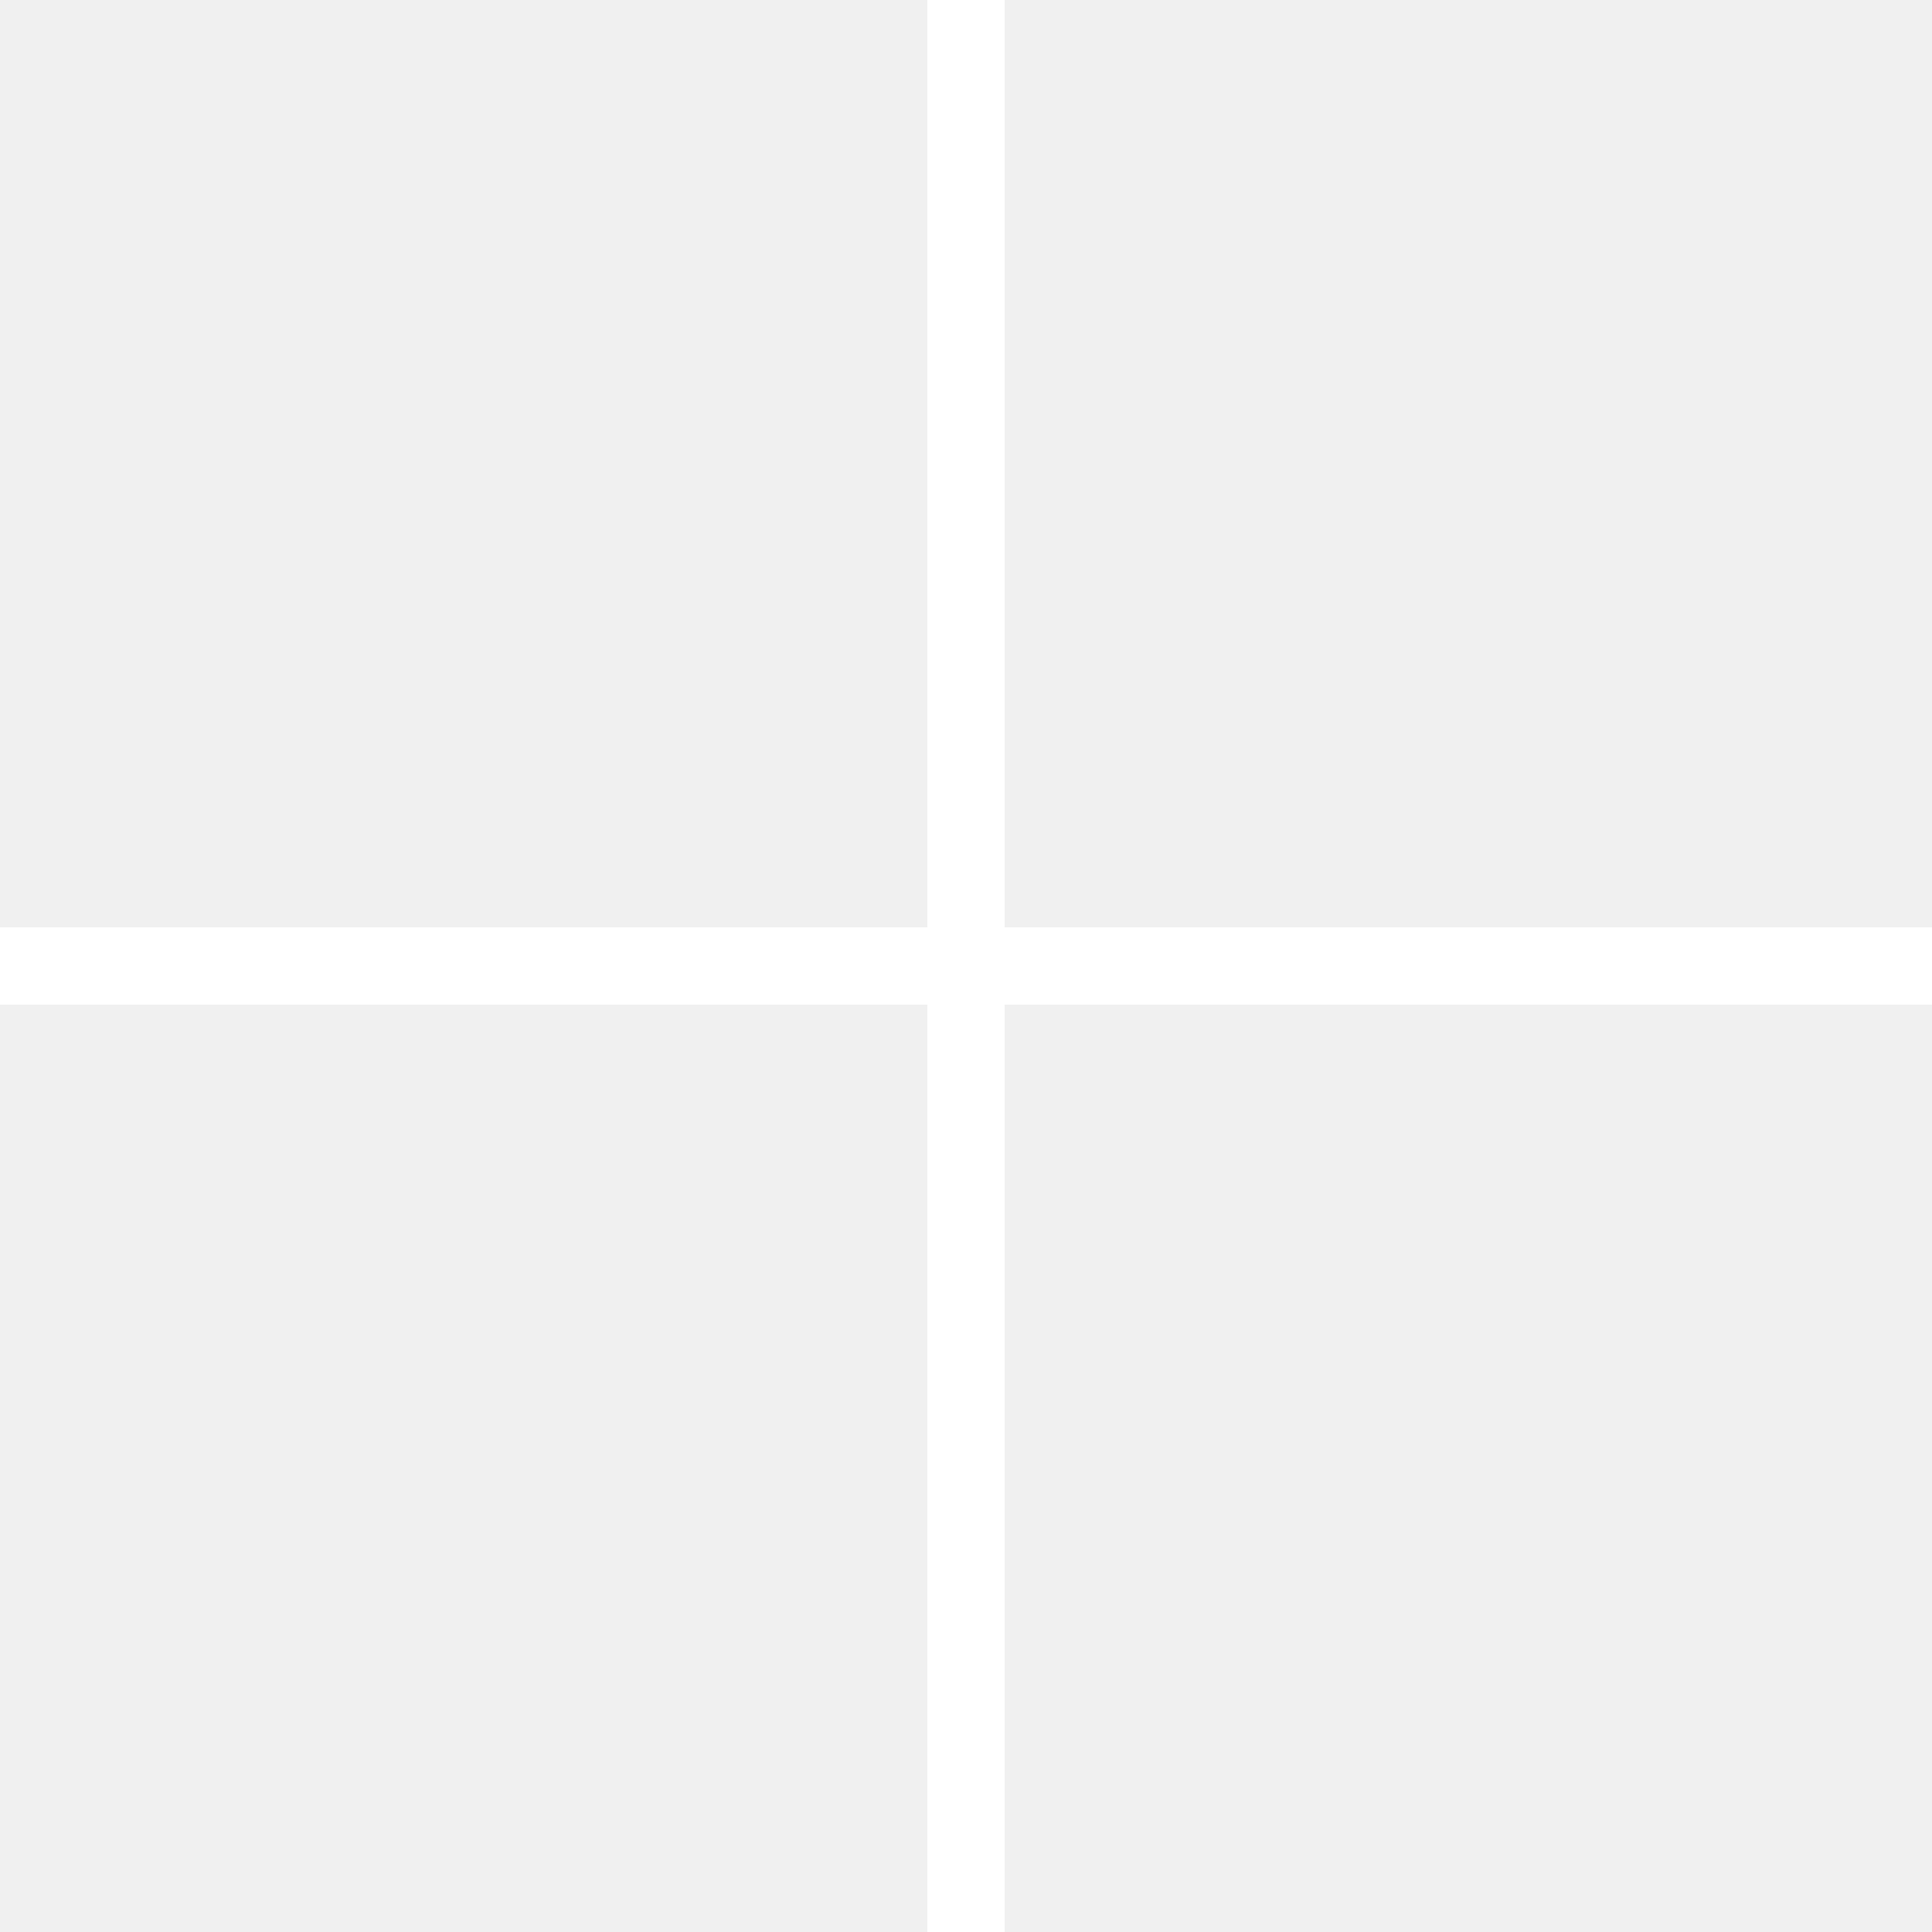
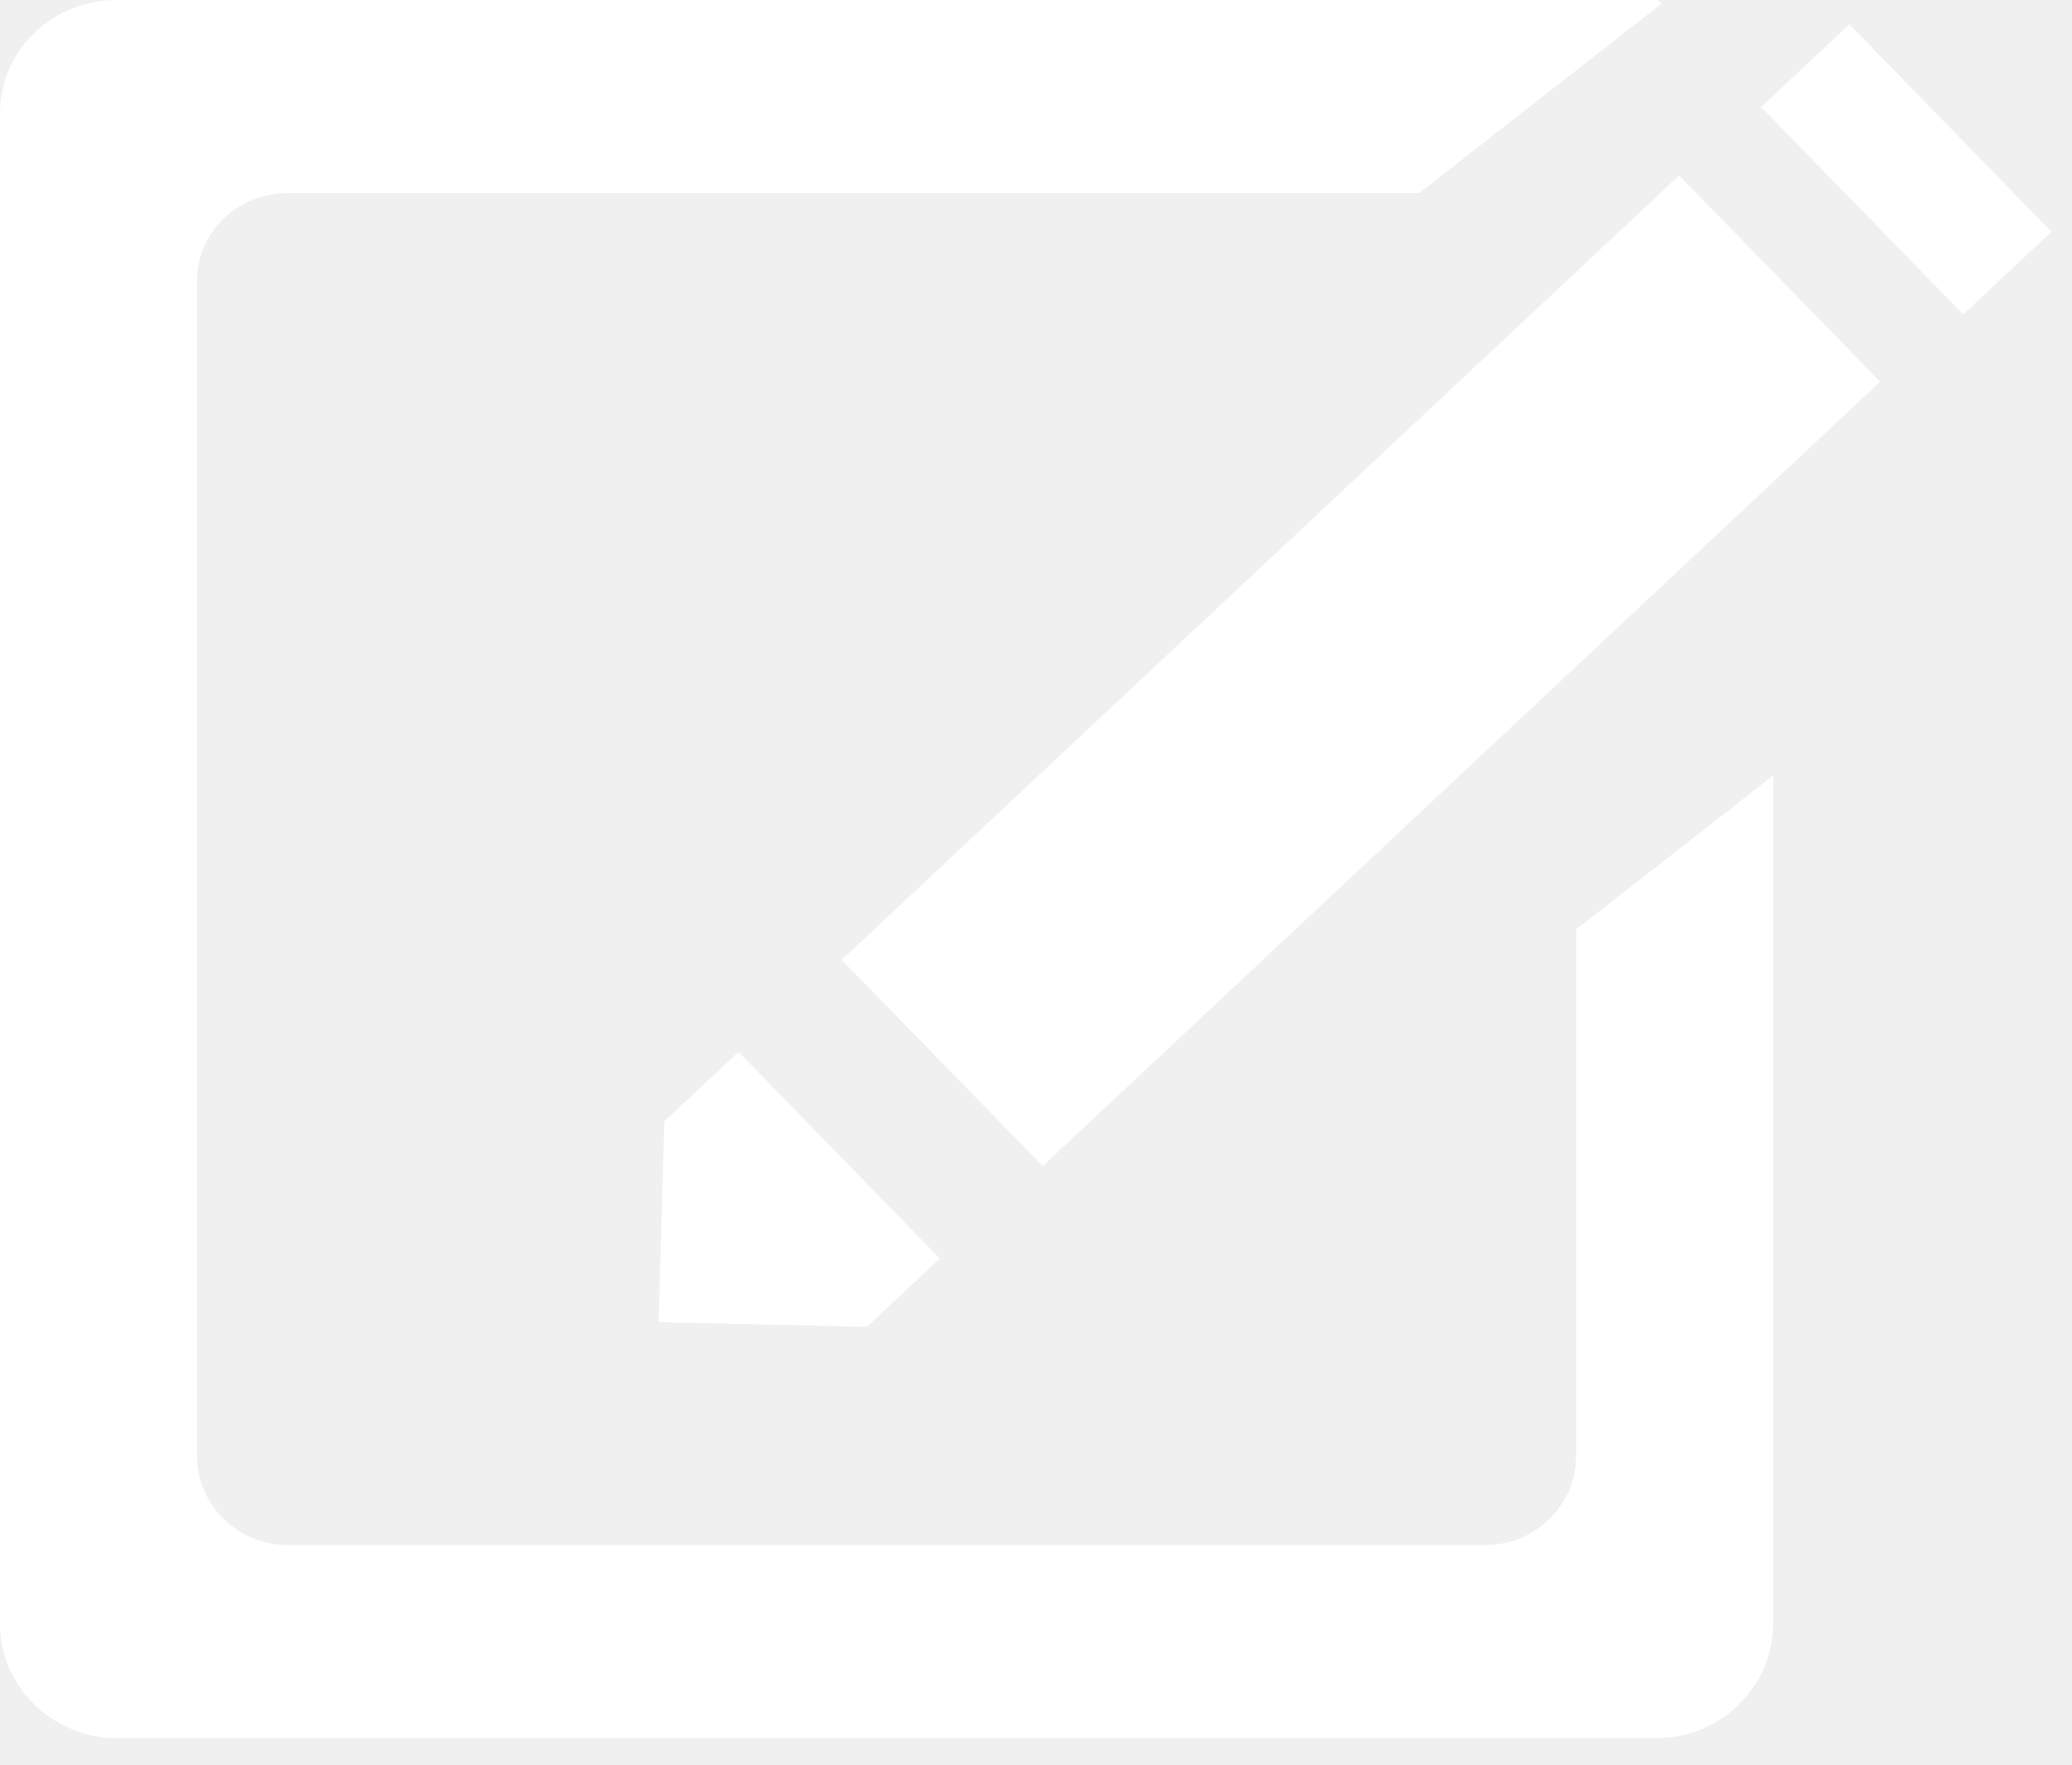
- <svg xmlns="http://www.w3.org/2000/svg" version="1.1" x="0px" y="0px" width="100px" height="100px" fill="#fff" viewBox="0 0 100 100" enable-background="new 0 0 100 100" xml:space="preserve">
-   <g id="Captions">
- </g>
-   <g id="Your_Icon">
-     <polygon points="100,48 52,48 52,0 48,0 48,48 0,48 0,52 48,52 48,100 52,100 52,52 100,52  " />
+ <svg xmlns="http://www.w3.org/2000/svg" width="101px" height="86px" viewBox="0 0 101 86" version="1.1">
+   <defs />
+   <g id="Page-1" stroke="none" stroke-width="1" fill="none" fill-rule="evenodd">
+     <path d="M32.103,64.431 L42.145,64.656 L42.256,64.659 L45.812,61.33 L35.997,51.262 L32.384,54.646 L32.103,64.431 Z M76.829,70.955 C76.829,73.348 74.844,75.292 72.402,75.292 L14.03,75.292 C11.588,75.292 9.603,73.348 9.603,70.955 L9.603,13.676 C9.603,11.283 11.588,9.411 14.03,9.411 L69.176,9.411 L81.03,0.146 C80.912,0.14 80.852,0 80.73,0 L5.702,0 C2.562,0 0,2.438 0,5.514 L0,79.116 C0,82.192 2.562,84.705 5.702,84.705 L80.73,84.705 C83.87,84.705 86.433,82.192 86.433,79.116 L86.433,37.793 L76.829,45.293 L76.829,70.955 Z M90.148,1.189 L85.848,5.216 L95.699,15.32 L100,11.293 L90.148,1.189 Z M41.027,46.776 L50.827,56.825 L91.648,18.601 L81.849,8.551 L41.027,46.776 Z" id="Shape" fill="#fff" />
  </g>
</svg>
